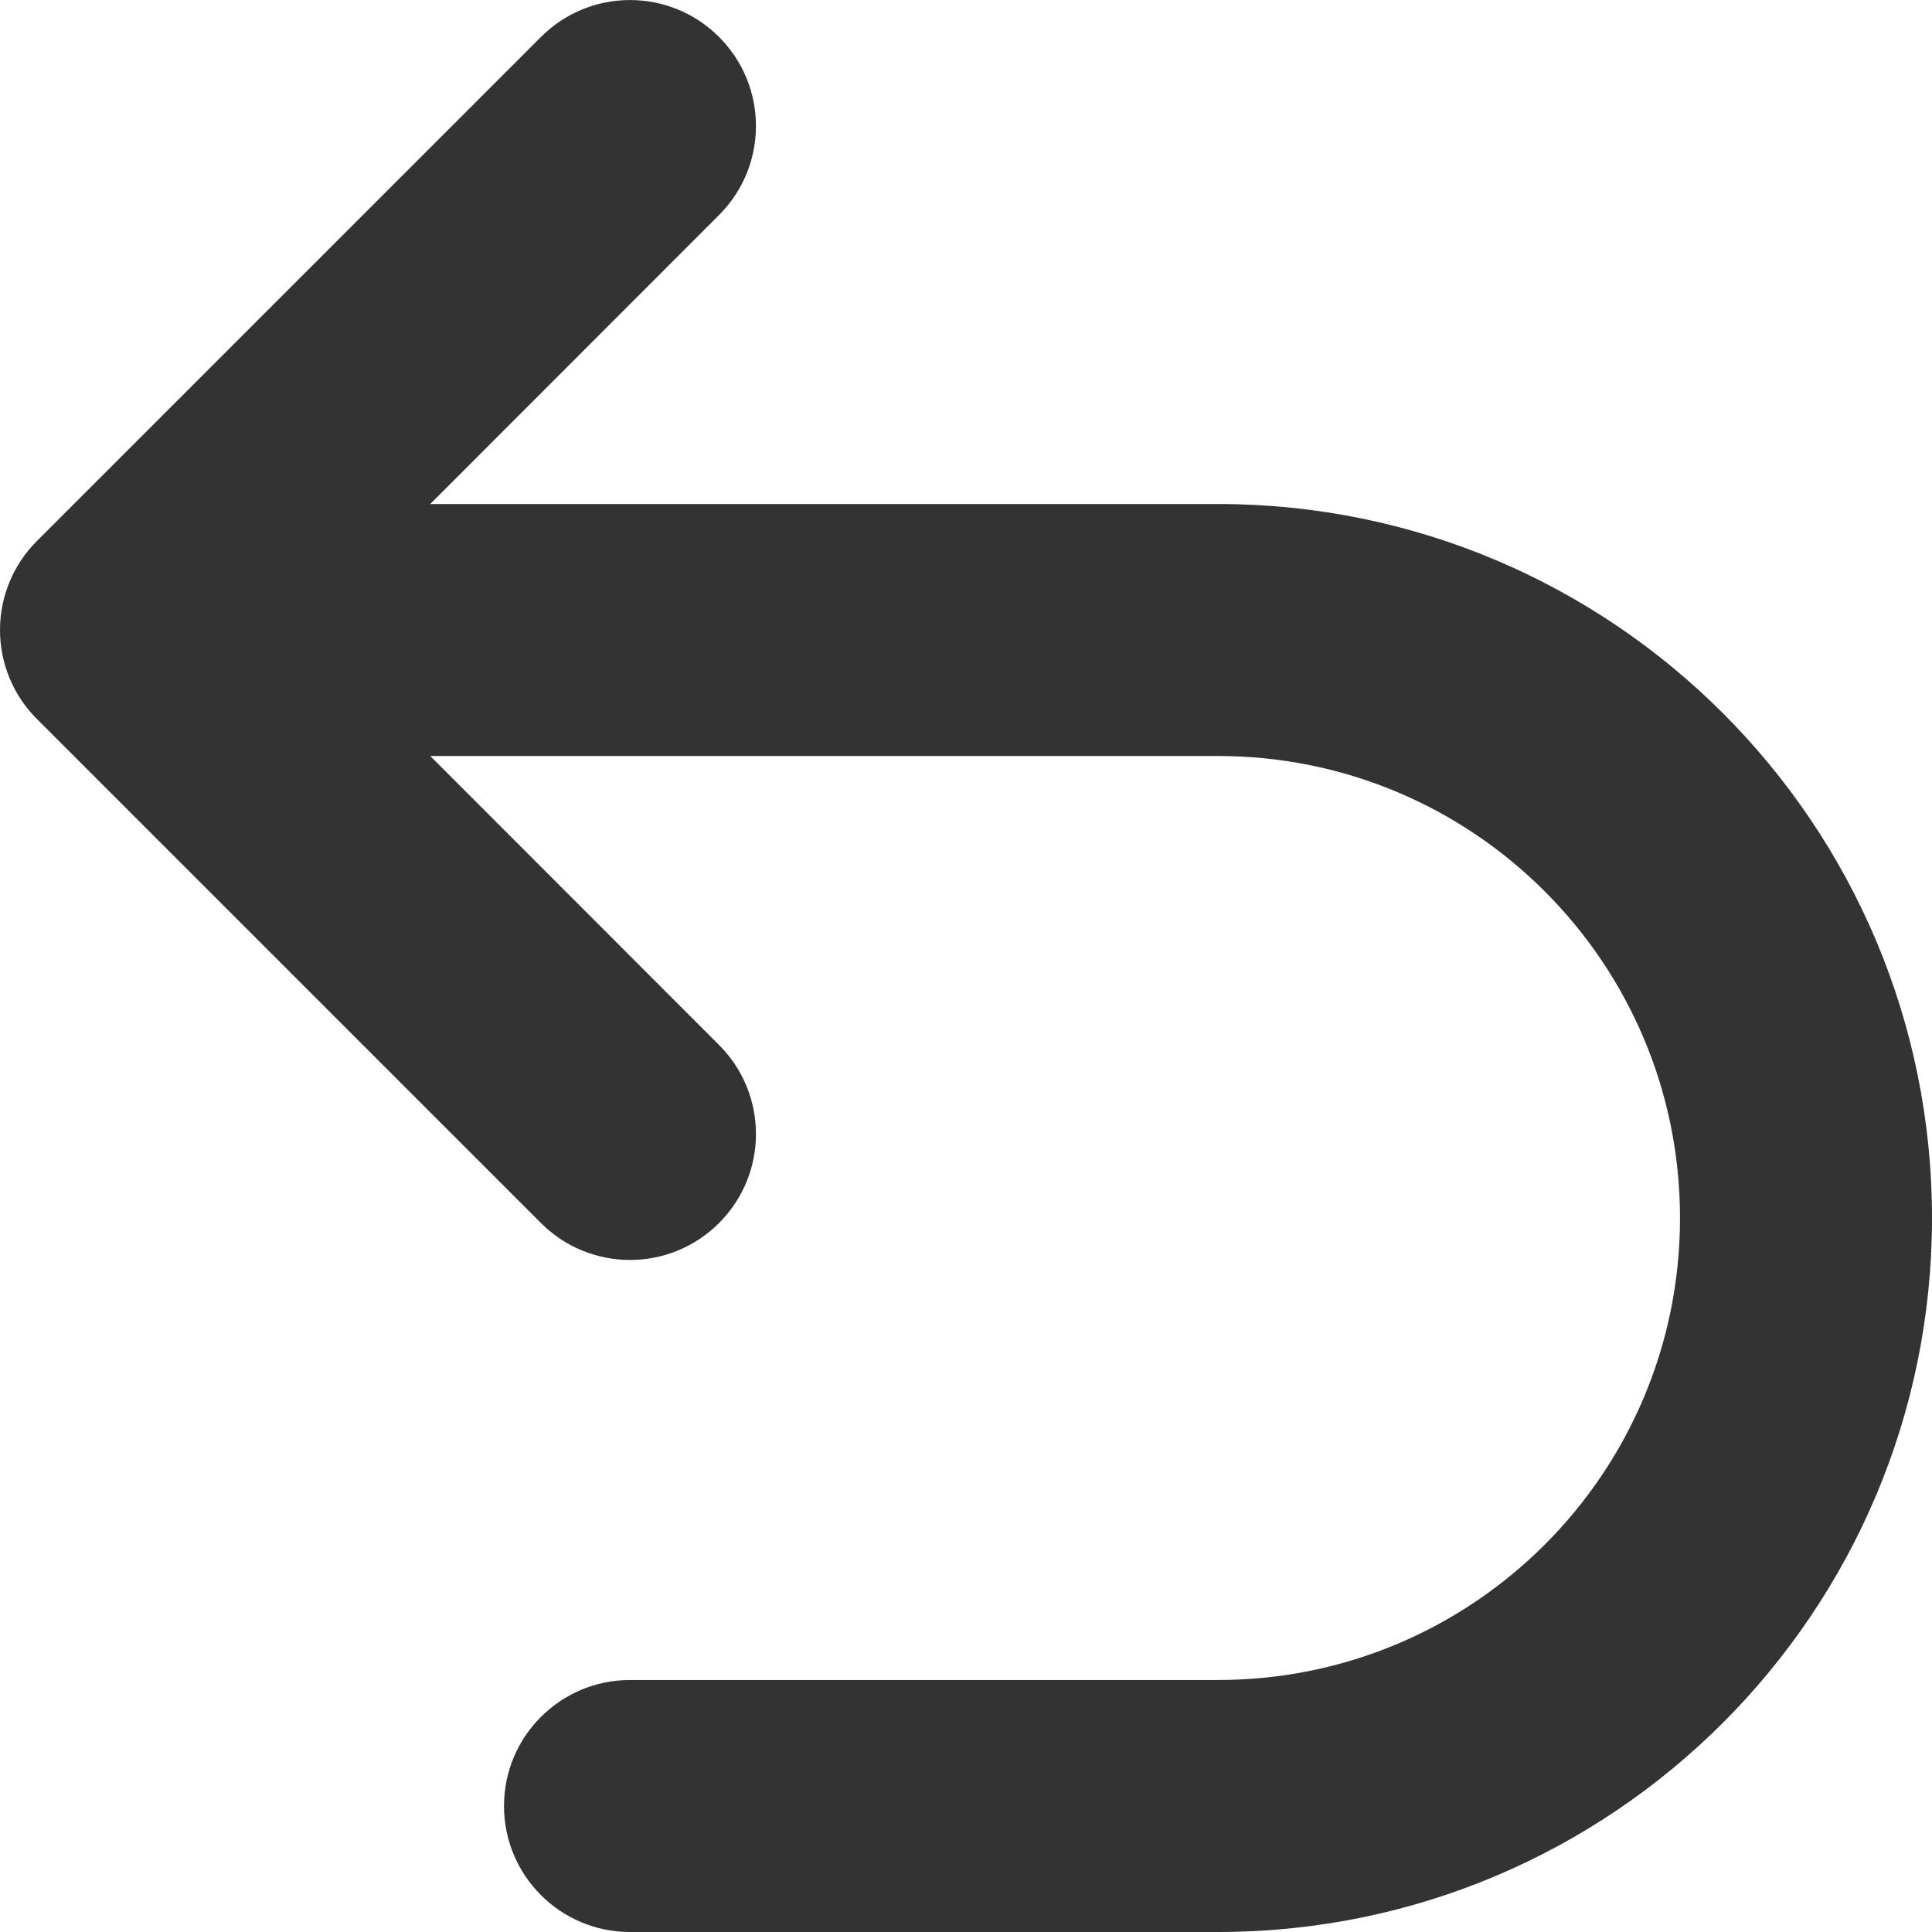
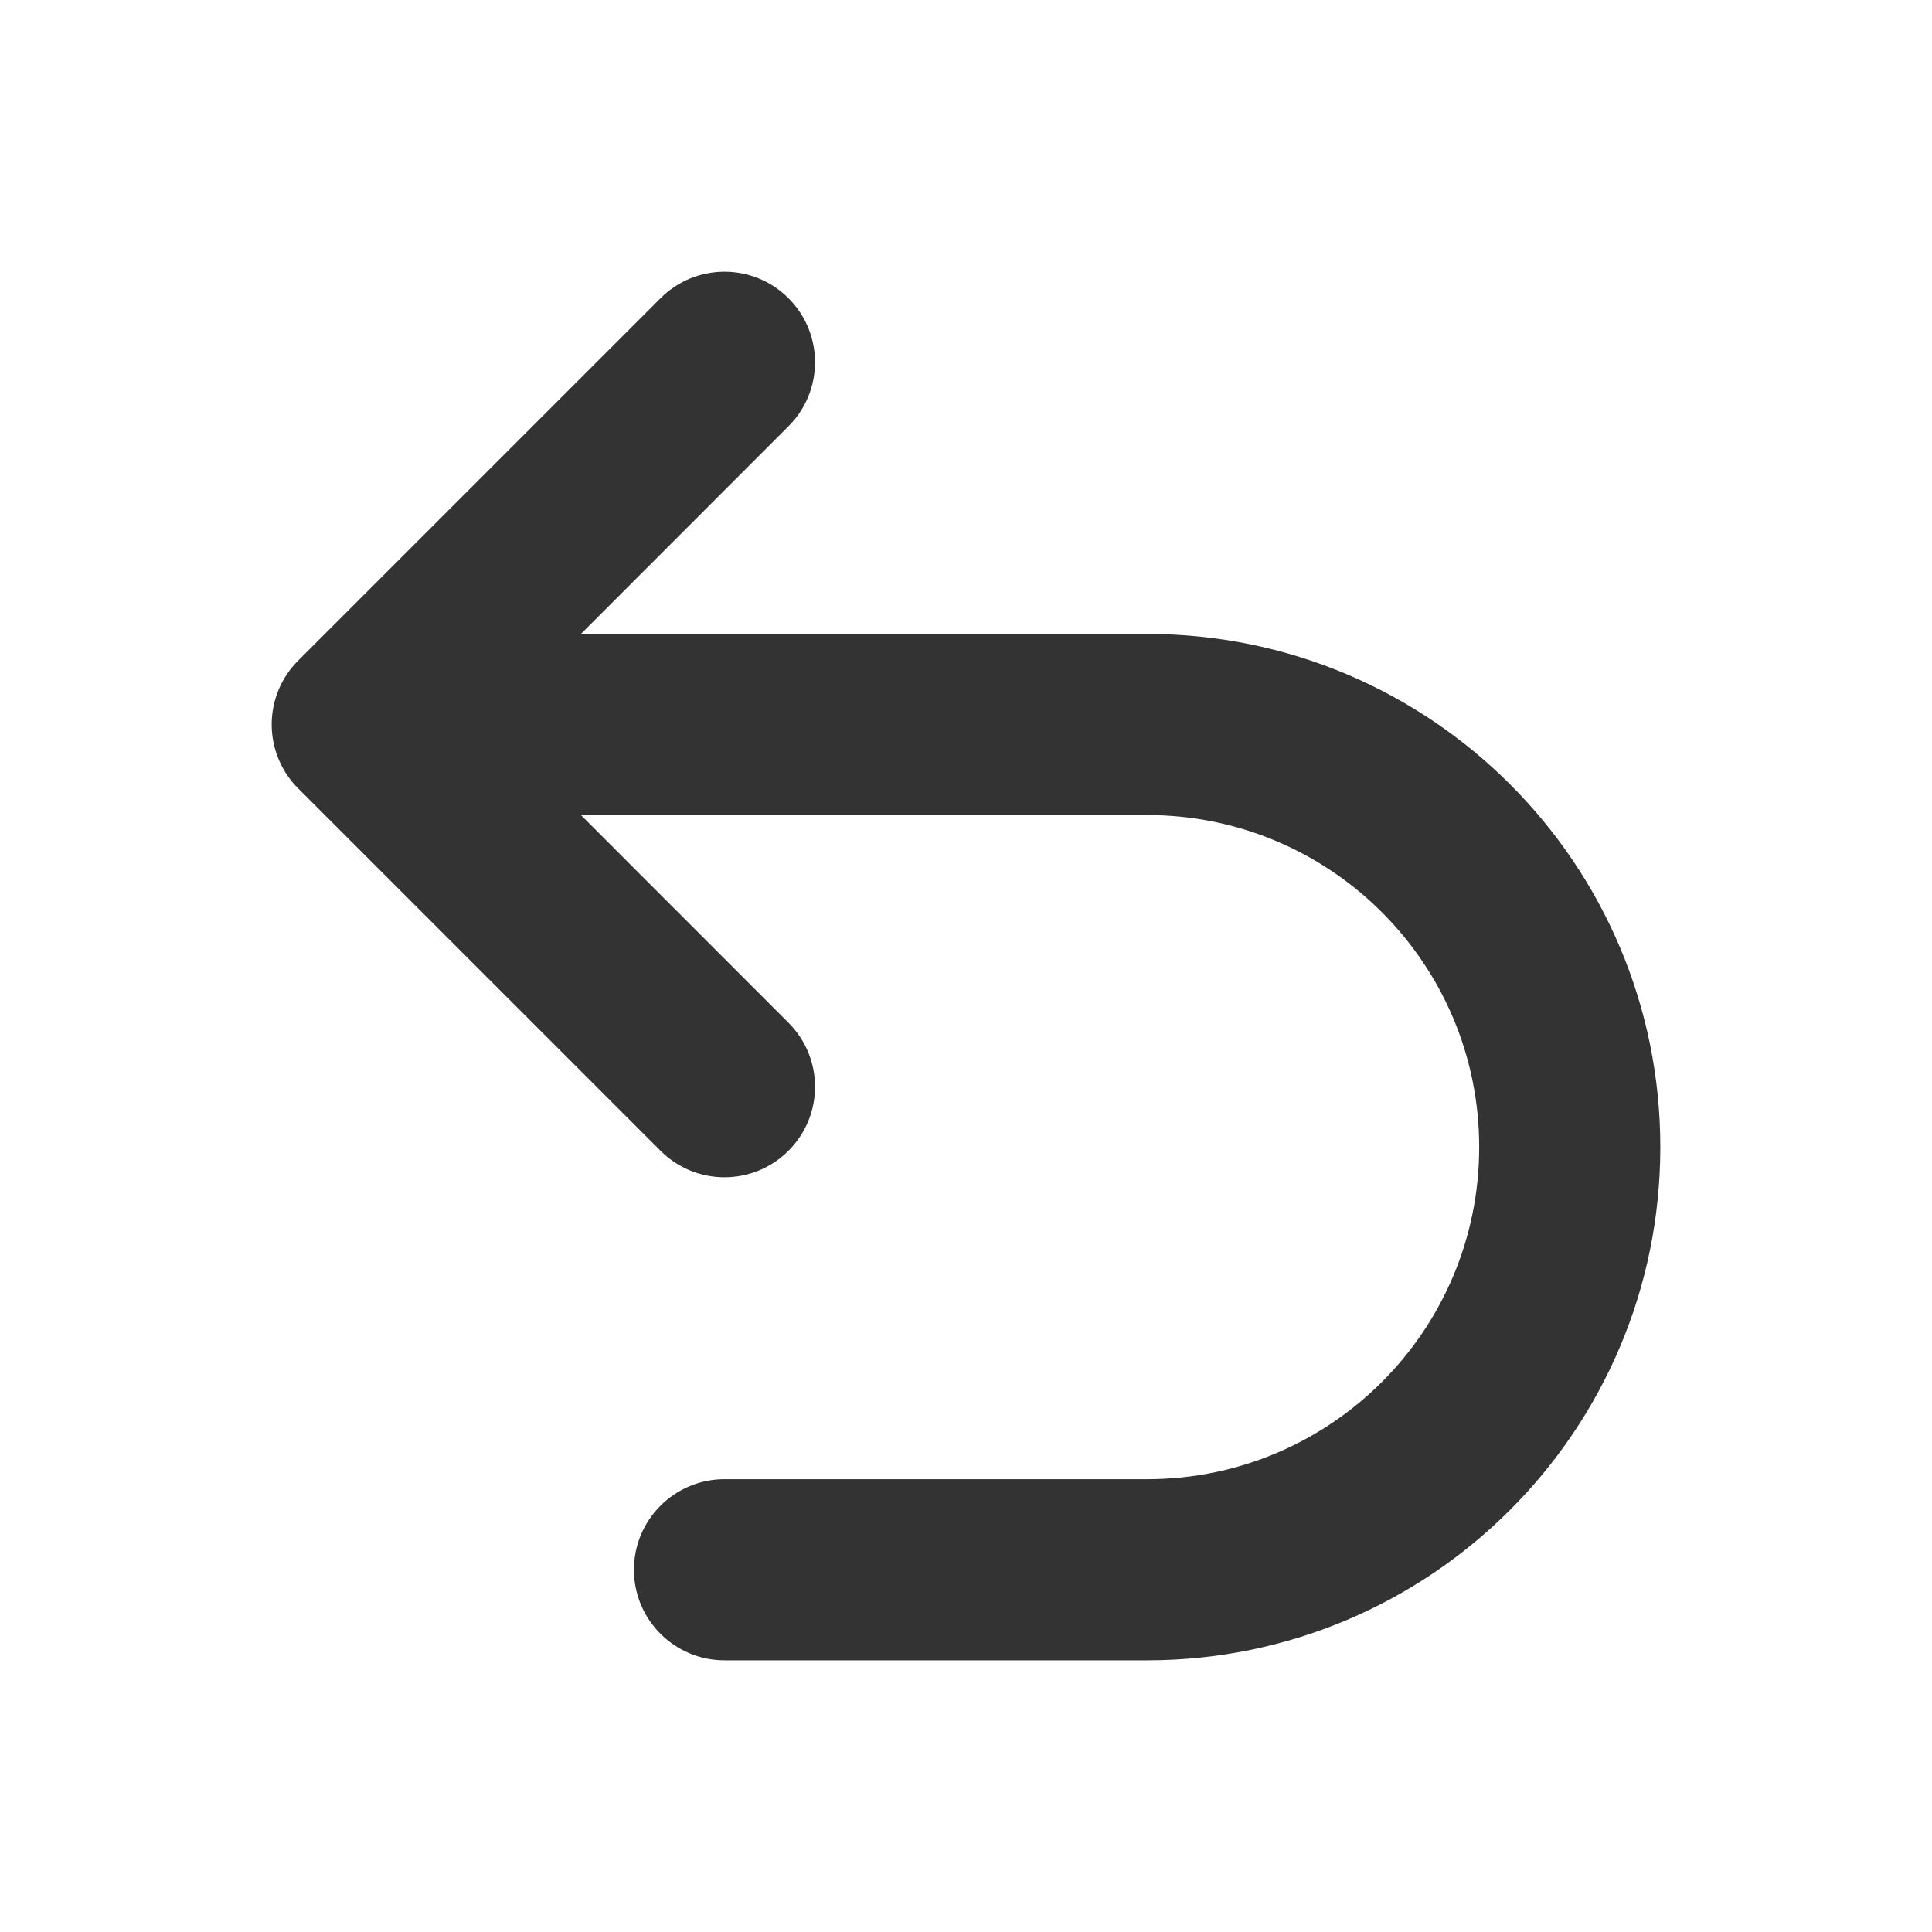
- <svg xmlns="http://www.w3.org/2000/svg" preserveAspectRatio="none" overflow="visible" style="display: block;" width="11.5" height="11.5" viewBox="0 0 11.5 11.5" fill="none">
-   <path id="icon" d="M3.22 0.22C3.513 -0.073 3.987 -0.073 4.28 0.22C4.573 0.513 4.573 0.987 4.28 1.28L2.561 3H7.25C9.597 3 11.5 4.903 11.5 7.25C11.5 9.597 9.597 11.5 7.25 11.5H3.75C3.336 11.5 3 11.164 3 10.75C3 10.336 3.336 10 3.75 10H7.25C8.769 10 10 8.769 10 7.25C10 5.731 8.769 4.5 7.25 4.5H2.561L4.28 6.22C4.573 6.513 4.573 6.987 4.28 7.28C3.987 7.573 3.513 7.573 3.22 7.28L0.22 4.28C0.079 4.14 1.74163e-05 3.949 0 3.75C-6.32224e-09 3.551 0.079 3.36 0.22 3.22L3.22 0.22Z" fill="#333333" />
+ <svg xmlns="http://www.w3.org/2000/svg" width="16" height="16" viewBox="0 0 16 16" fill="none">
+   <g transform="translate(2.25,2.25)">
+     <path id="icon" d="M3.22 0.22C3.513 -0.073 3.987 -0.073 4.28 0.22C4.573 0.513 4.573 0.987 4.28 1.28L2.561 3H7.25C9.597 3 11.5 4.903 11.5 7.25C11.5 9.597 9.597 11.5 7.25 11.5H3.75C3.336 11.5 3 11.164 3 10.75C3 10.336 3.336 10 3.75 10H7.25C8.769 10 10 8.769 10 7.25C10 5.731 8.769 4.5 7.25 4.5H2.561L4.28 6.22C4.573 6.513 4.573 6.987 4.28 7.28C3.987 7.573 3.513 7.573 3.22 7.28L0.22 4.28C0.079 4.14 1.74163e-05 3.949 0 3.75C-6.32224e-09 3.551 0.079 3.36 0.22 3.22L3.22 0.22Z" fill="#333333" />
+   </g>
</svg>
